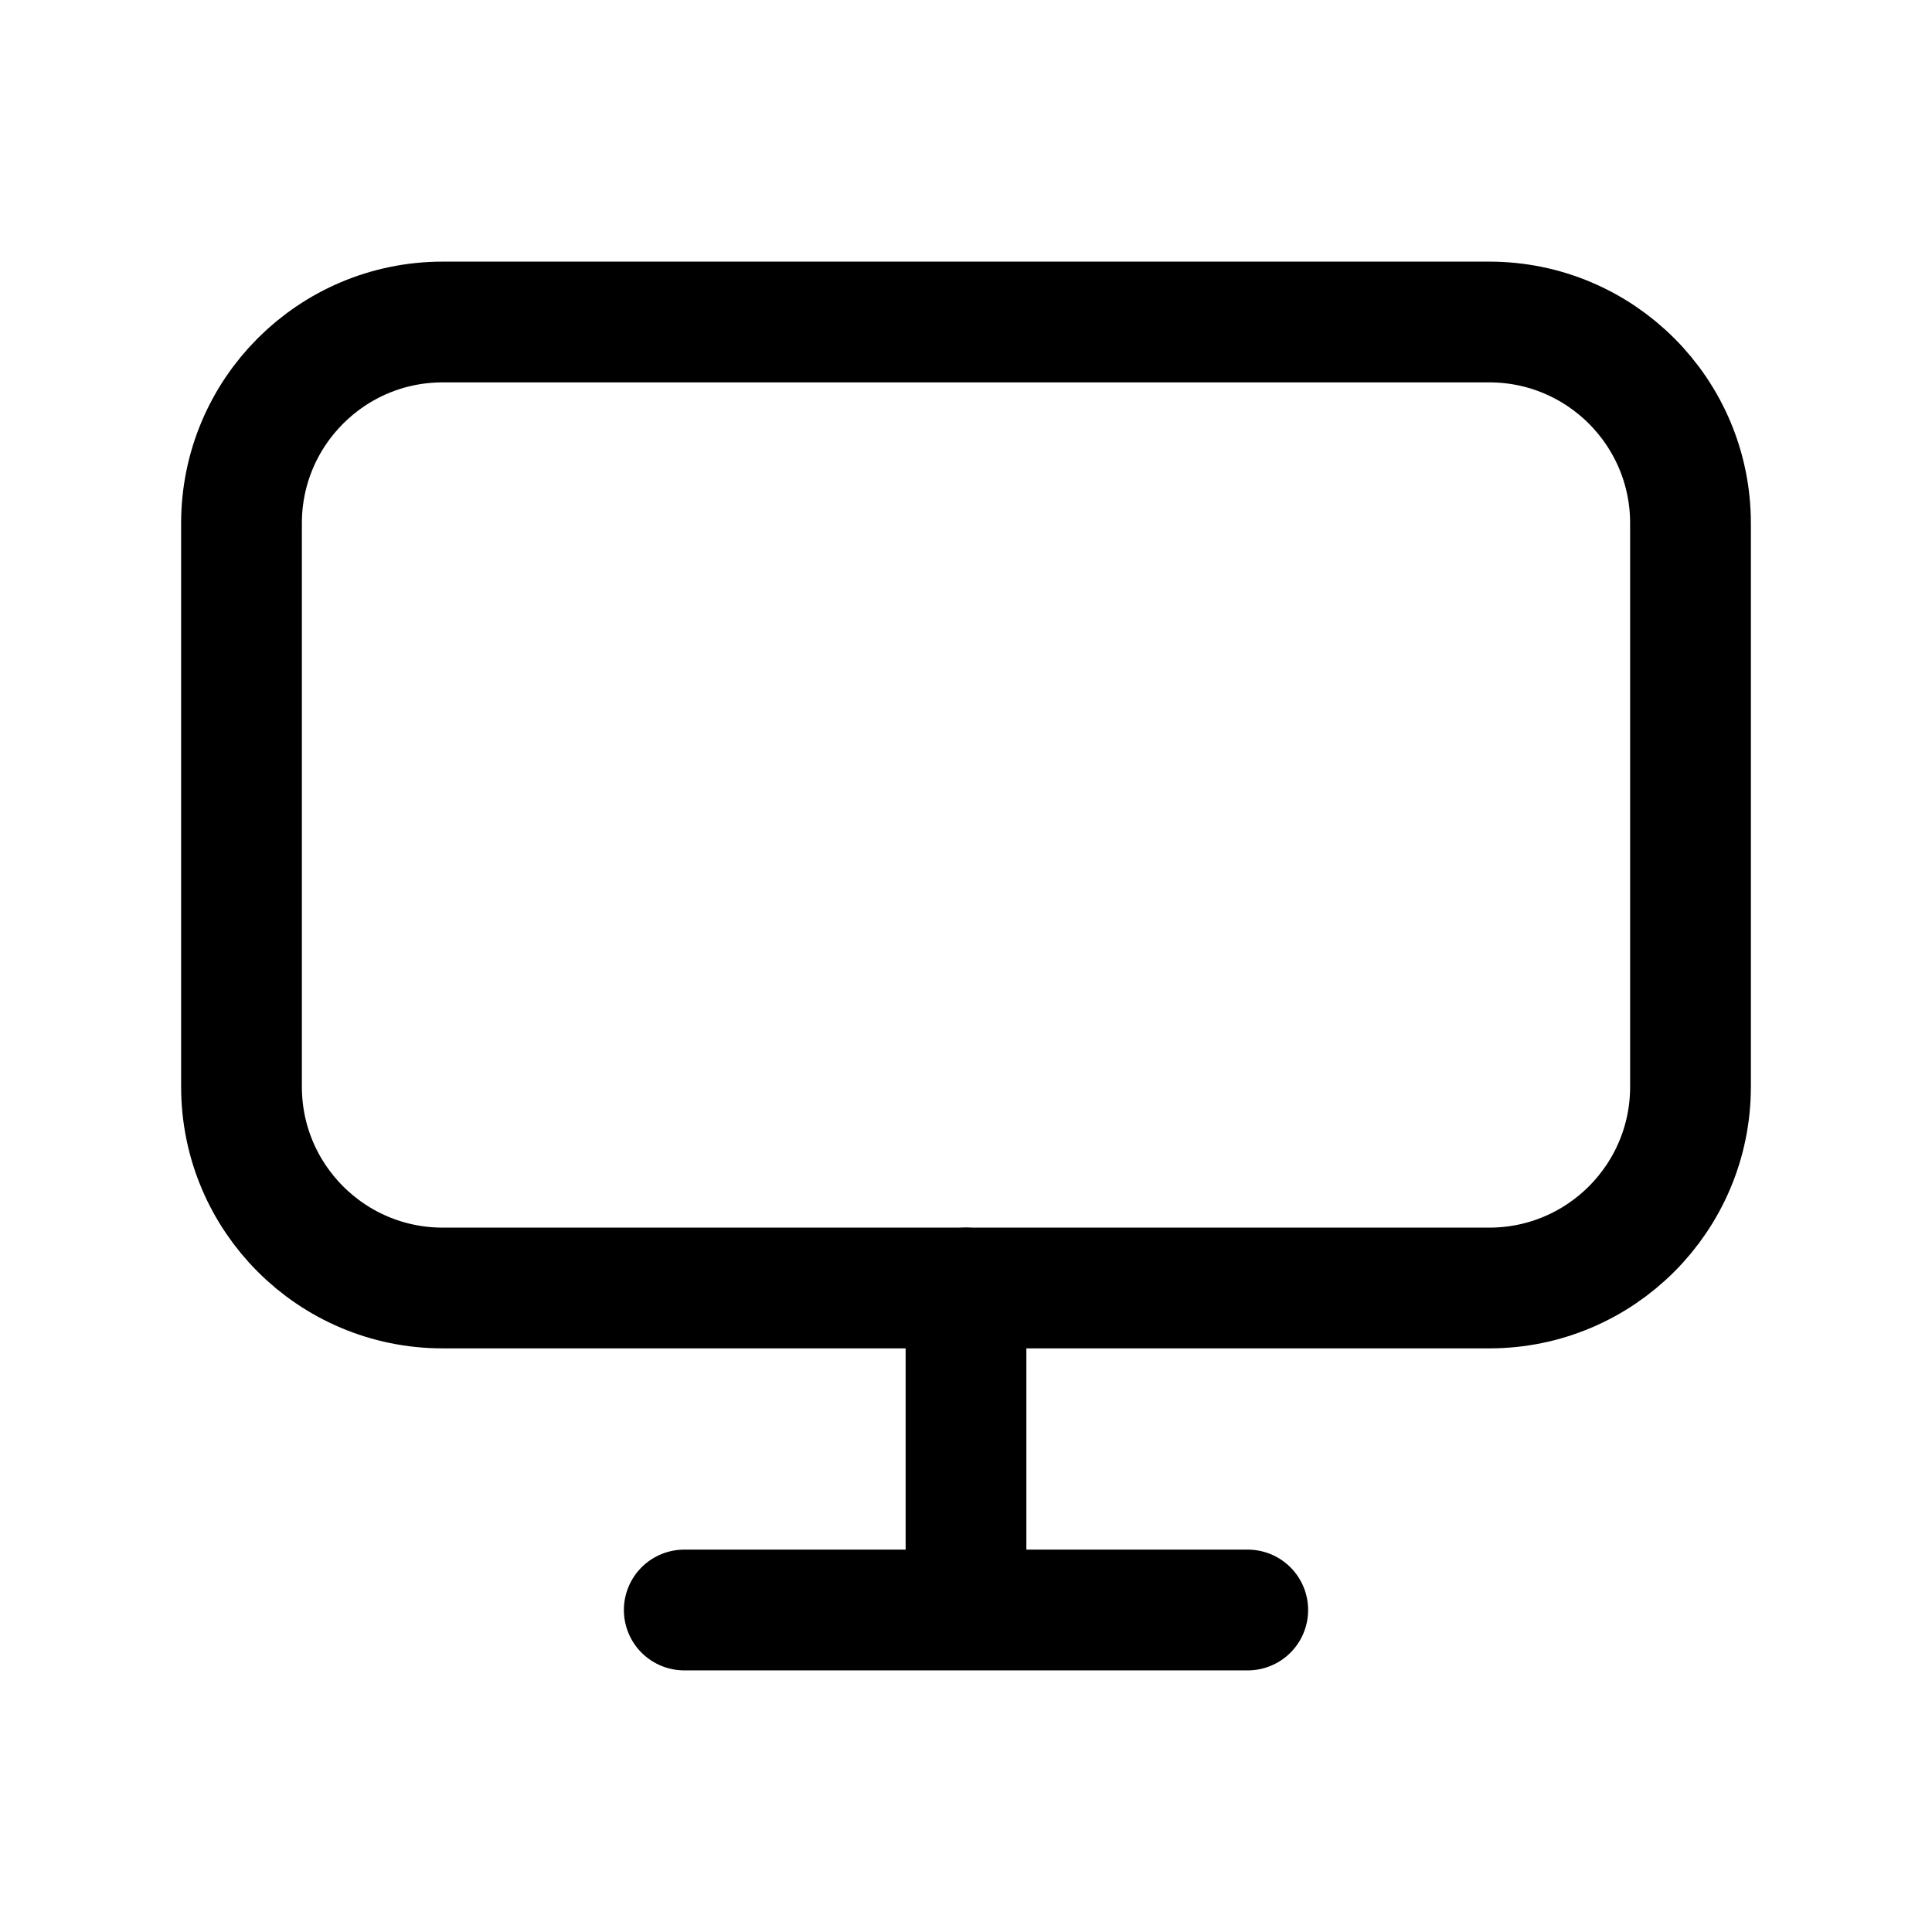
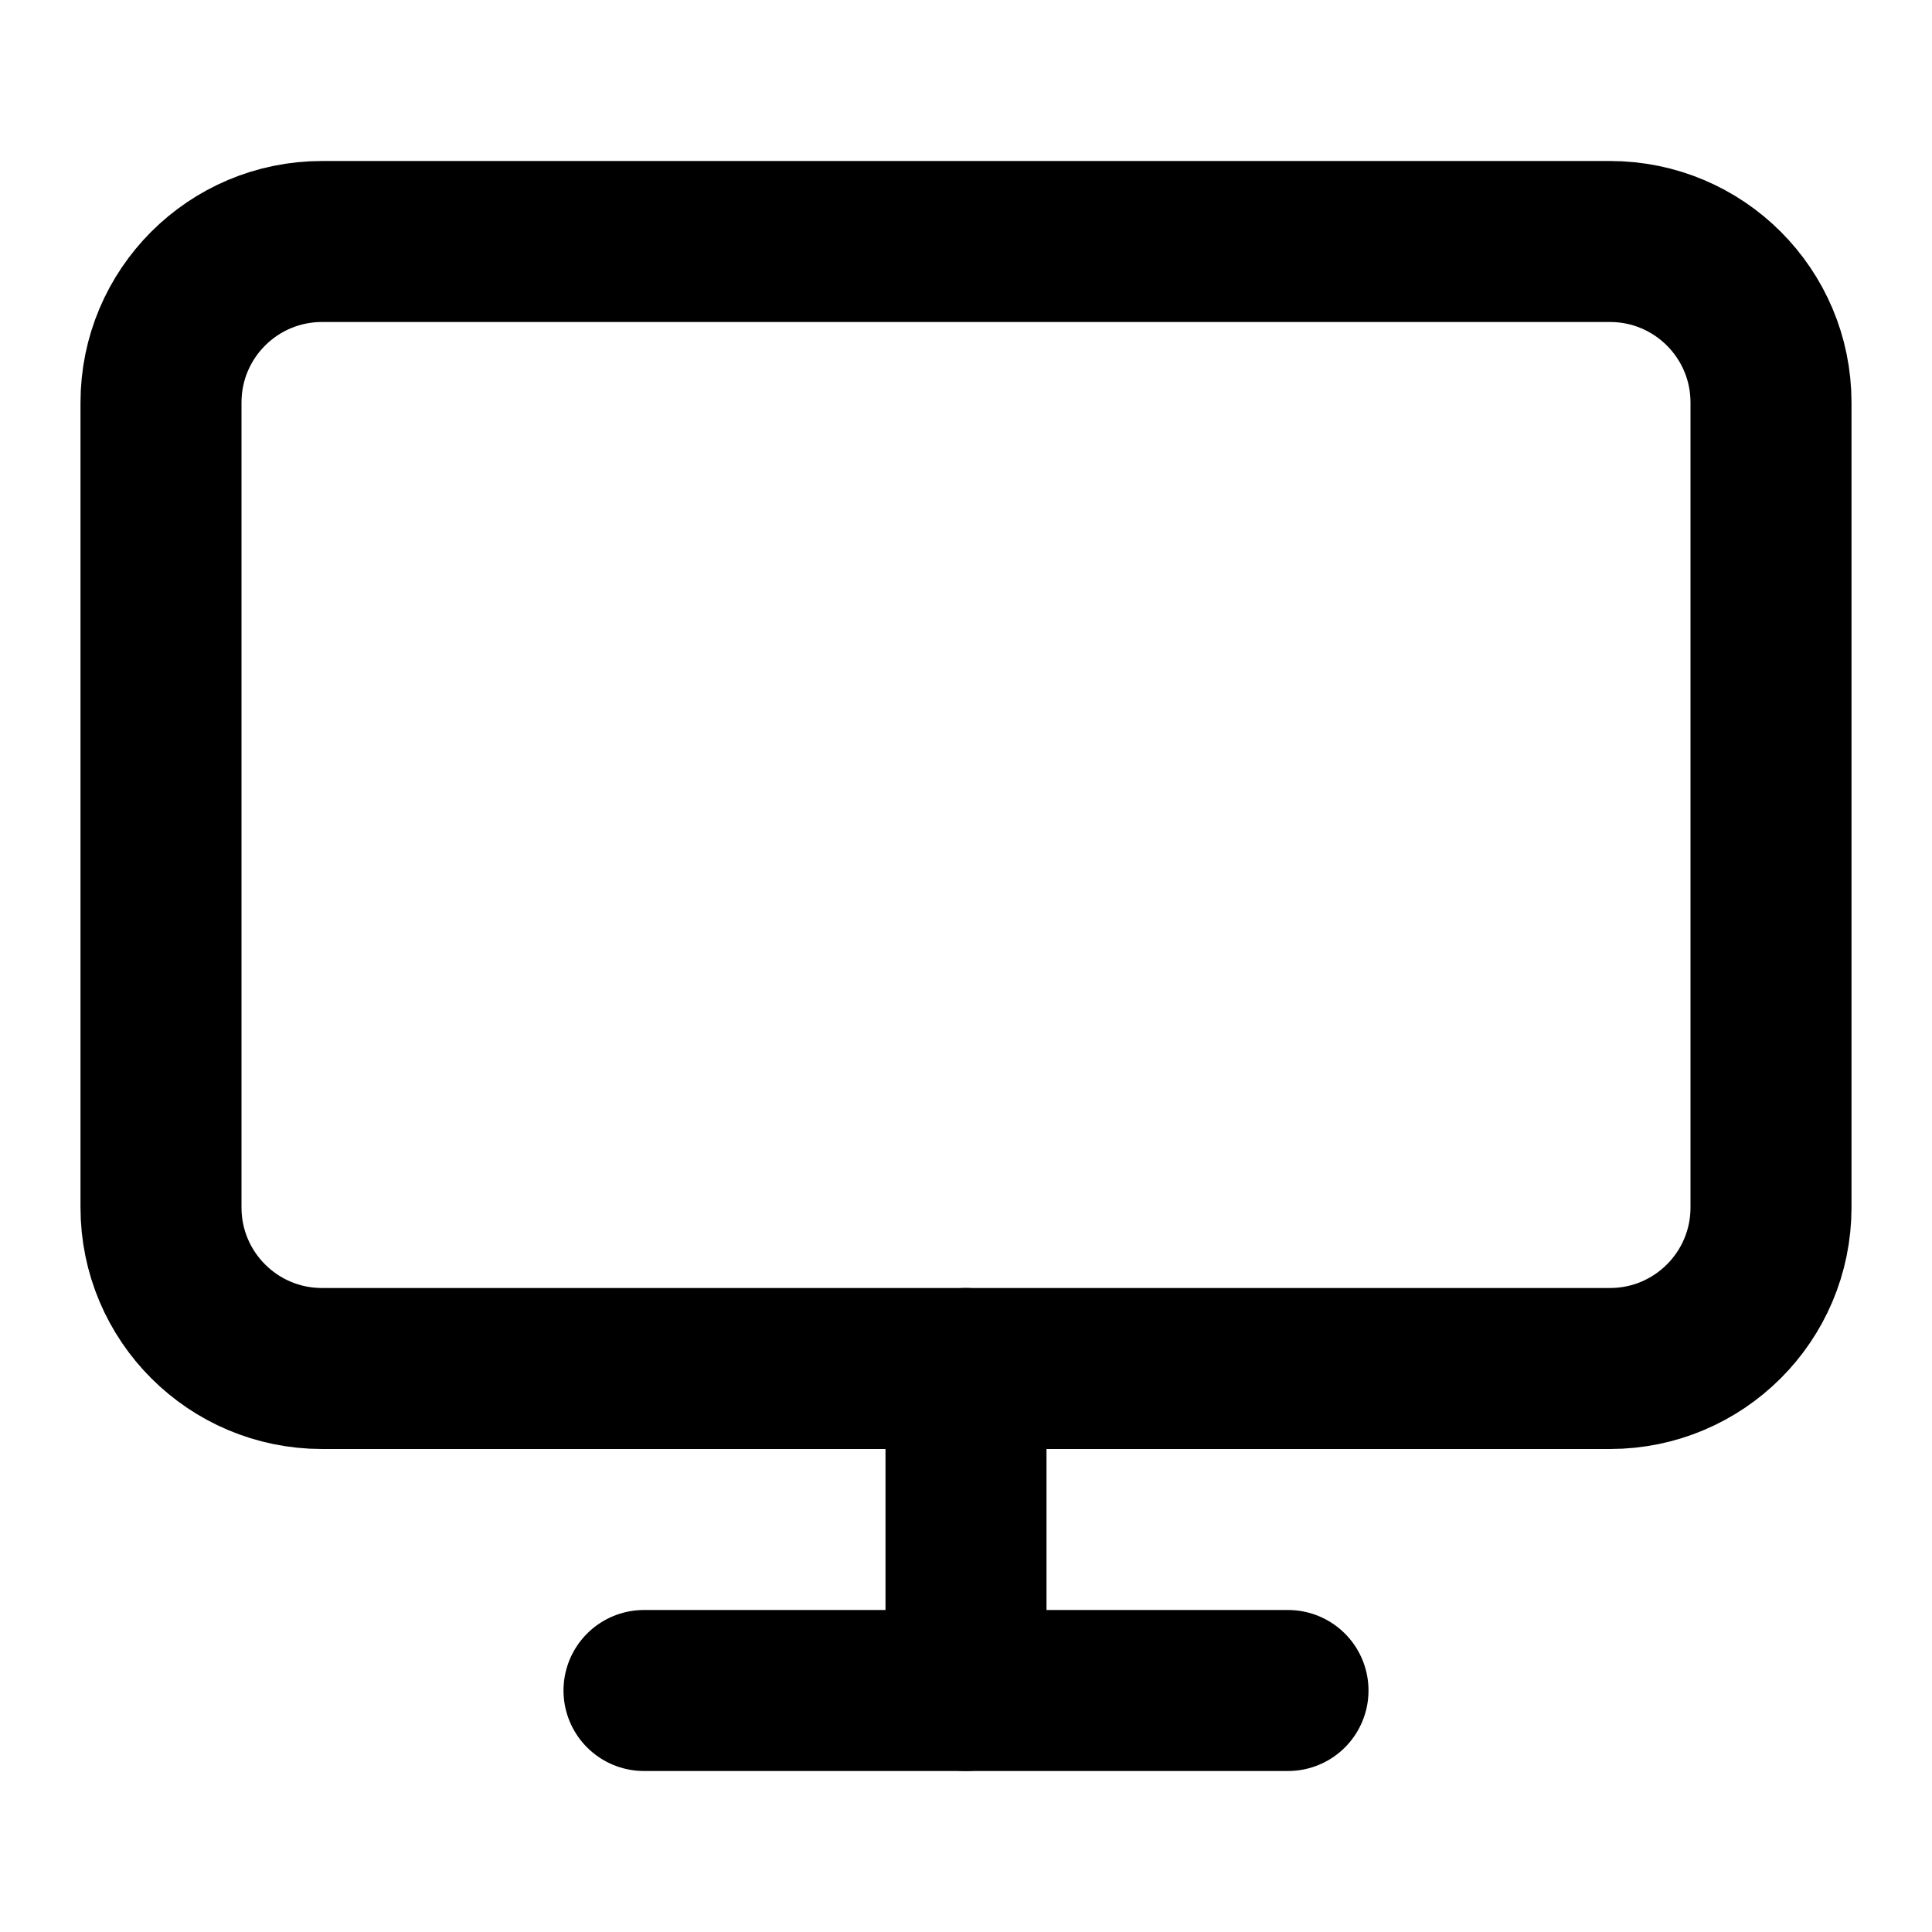
- <svg xmlns="http://www.w3.org/2000/svg" viewBox="0 0 24 24" fill="none" stroke="currentColor" stroke-width="1.5" stroke-linecap="round" stroke-linejoin="round">
-   <rect x="3" y="4" width="18" height="12" rx="2.5" />
-   <path d="M8.5 20h7M12 16v4" />
+ <svg xmlns="http://www.w3.org/2000/svg" width="24" height="24" viewBox="0 0 24 24" fill="none" stroke="currentColor" stroke-width="2" stroke-linecap="round" stroke-linejoin="round">
+   <rect width="20" height="14" x="2" y="3" rx="2" />
+   <line x1="8" x2="16" y1="21" y2="21" />
+   <line x1="12" x2="12" y1="17" y2="21" />
</svg>
